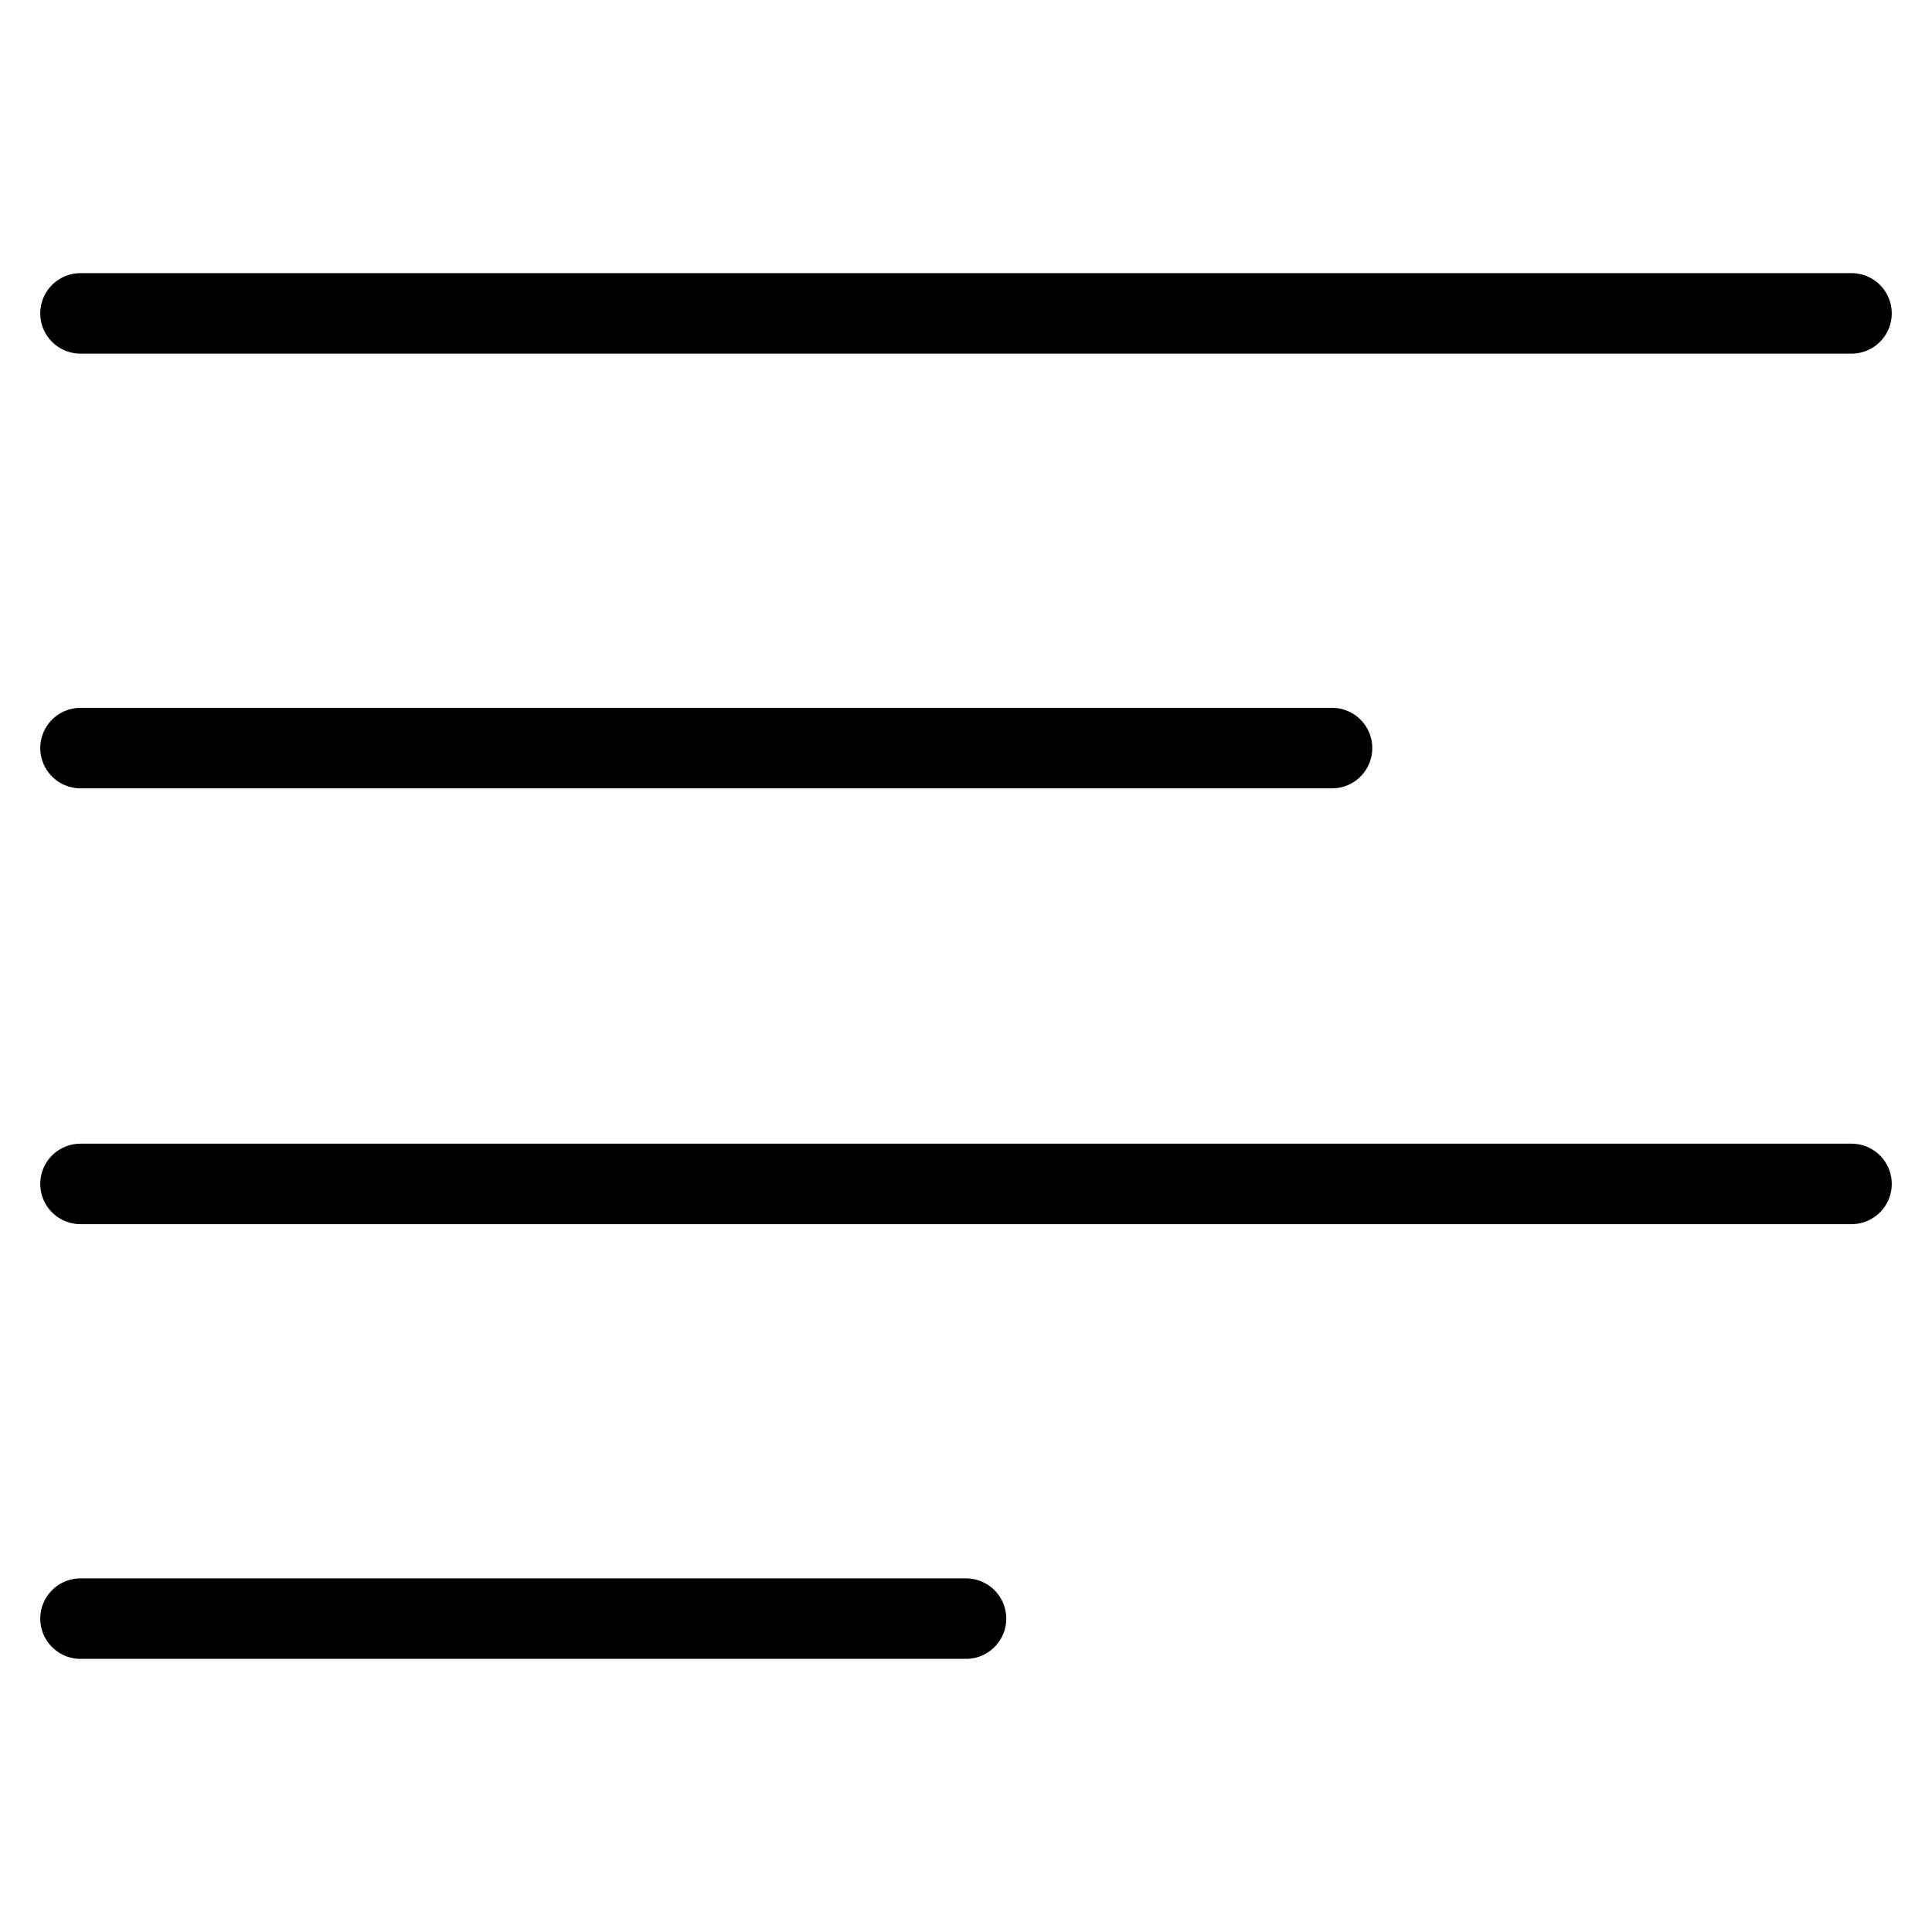
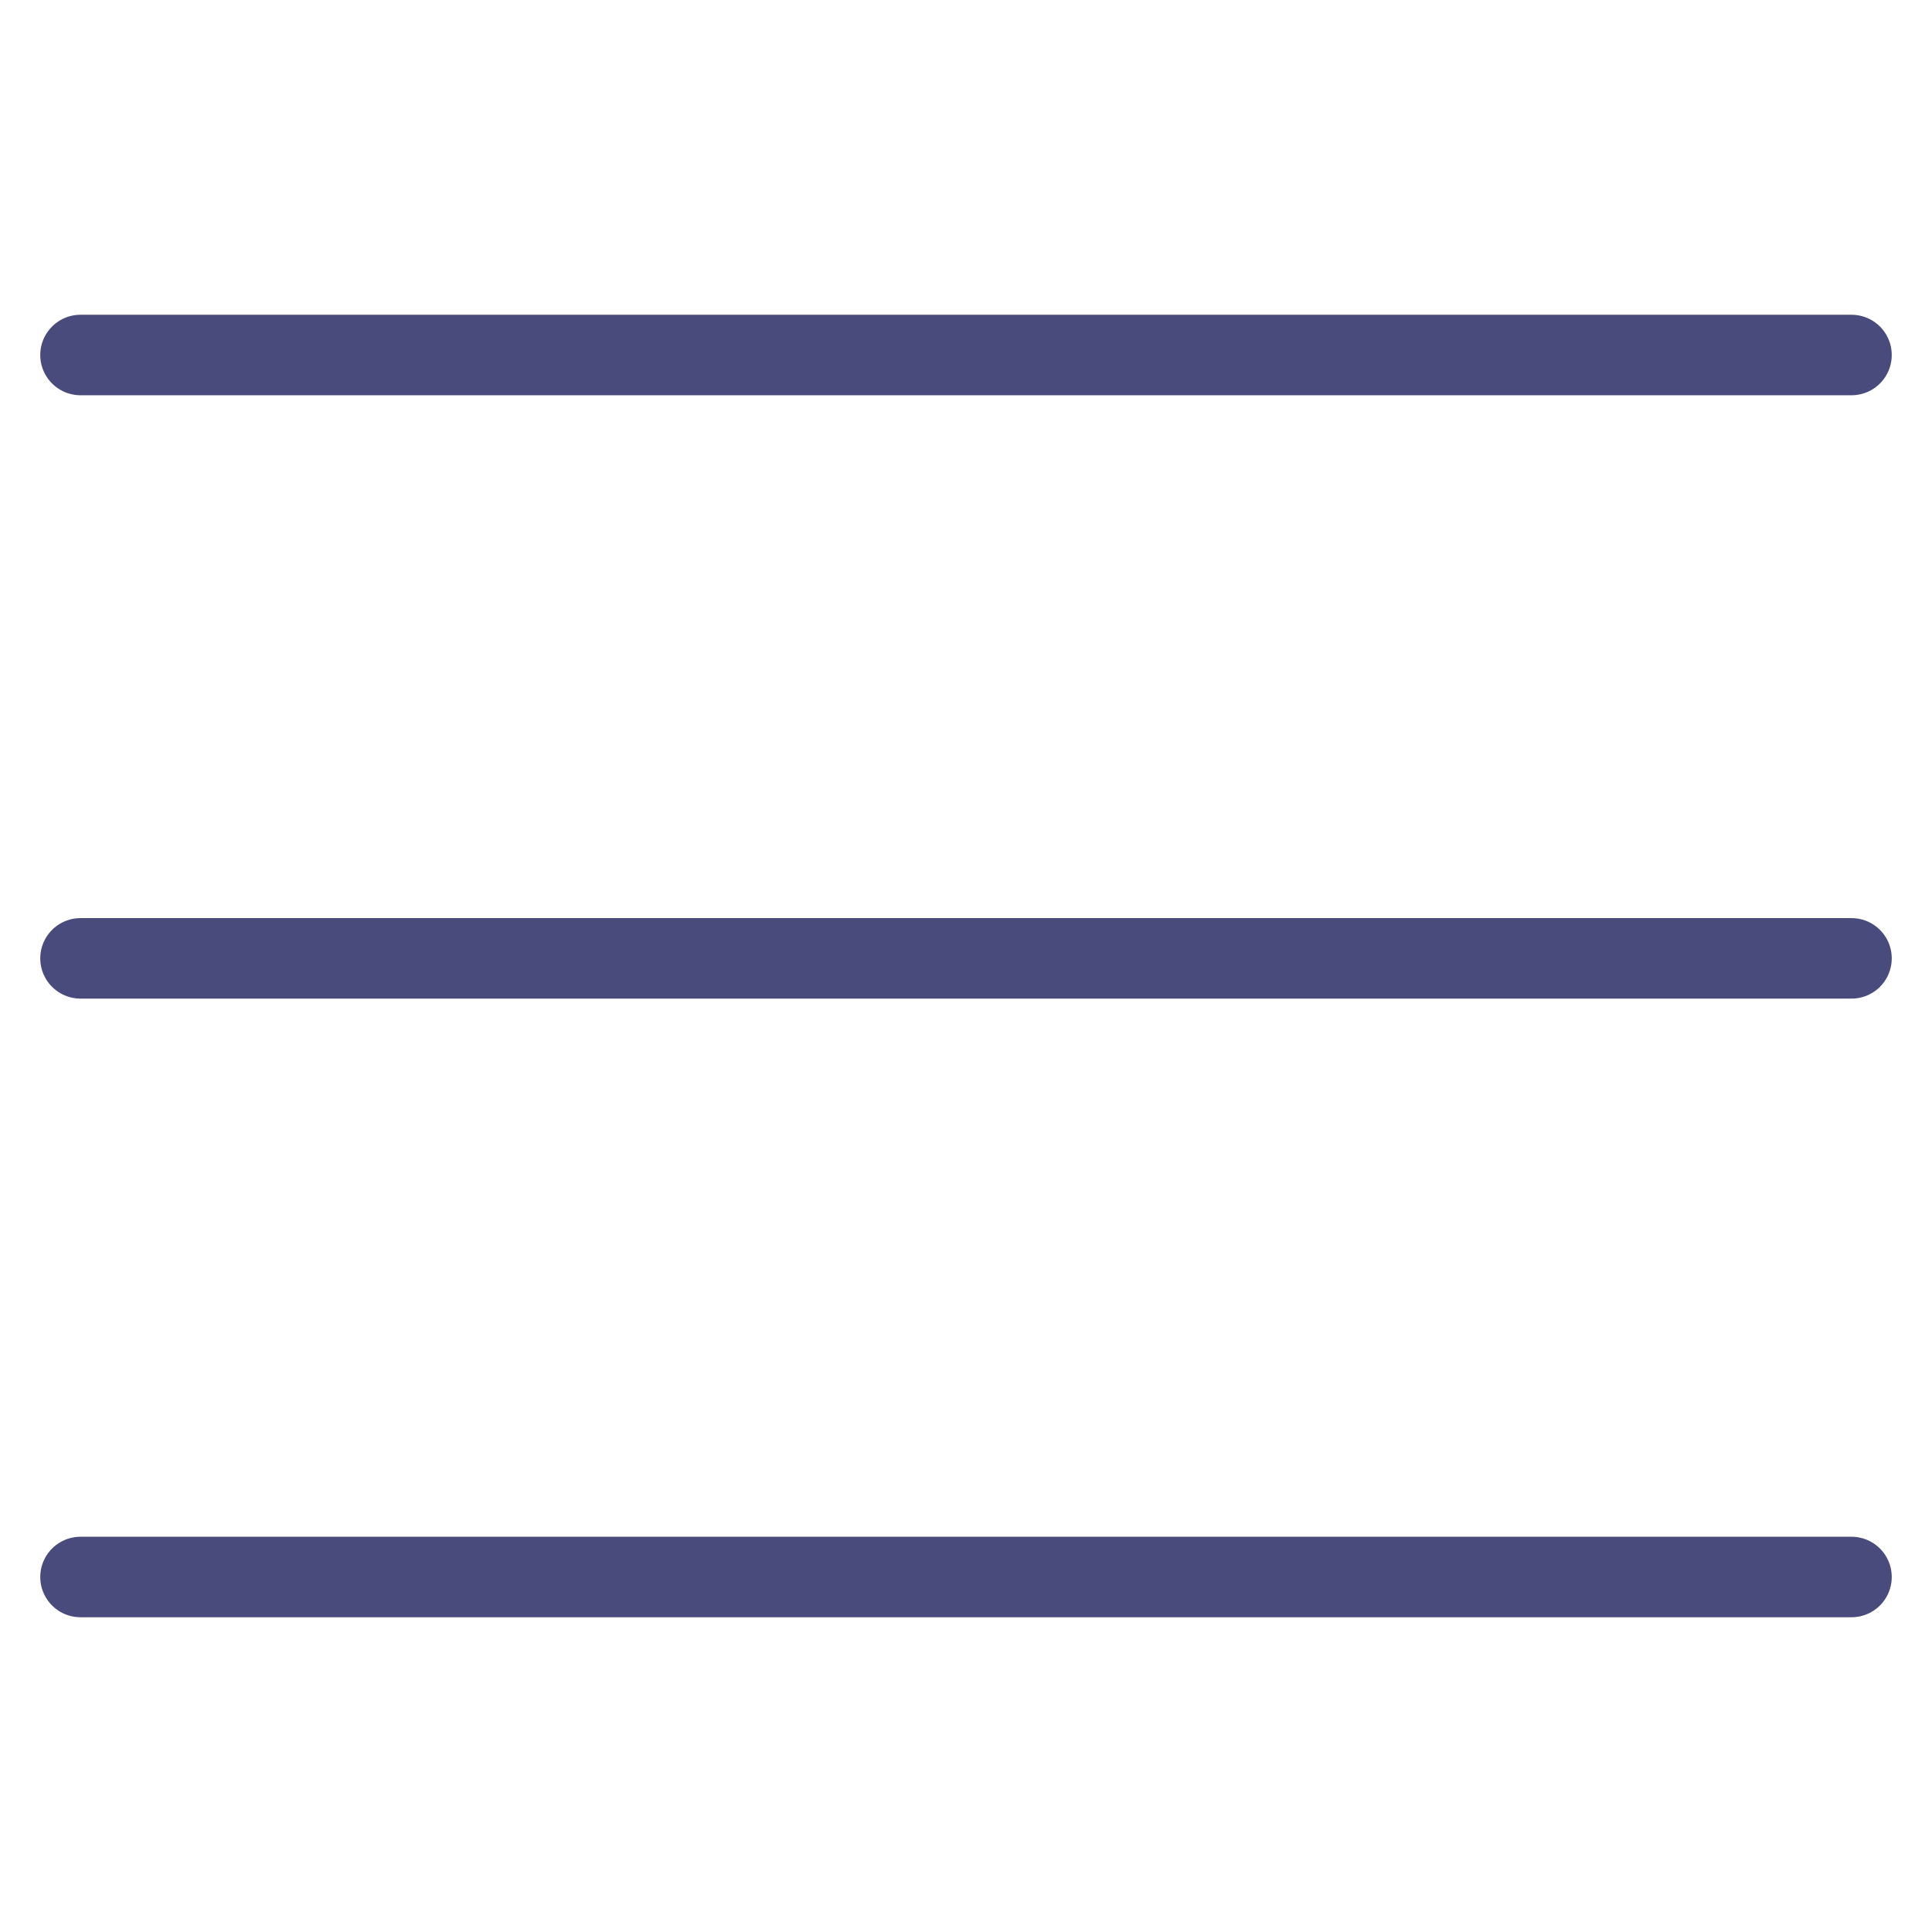
<svg xmlns="http://www.w3.org/2000/svg" width="24" height="24" viewBox="0 0 24 24" fill="none">
-   <path d="M1 3.893H23" stroke="black" stroke-linecap="round" stroke-linejoin="round" />
-   <path d="M1 9.293H16.547" stroke="black" stroke-linecap="round" stroke-linejoin="round" />
-   <path d="M1 14.707H23" stroke="black" stroke-linecap="round" stroke-linejoin="round" />
-   <path d="M1 20.107H12" stroke="black" stroke-linecap="round" stroke-linejoin="round" />
+   <path d="M1 4.41H23" stroke="#494B7C" stroke-linecap="round" stroke-linejoin="round" />
+   <path d="M1 11.905H23" stroke="#494B7C" stroke-linecap="round" stroke-linejoin="round" />
+   <path d="M1 19.59H23" stroke="#494B7C" stroke-linecap="round" stroke-linejoin="round" />
</svg>
